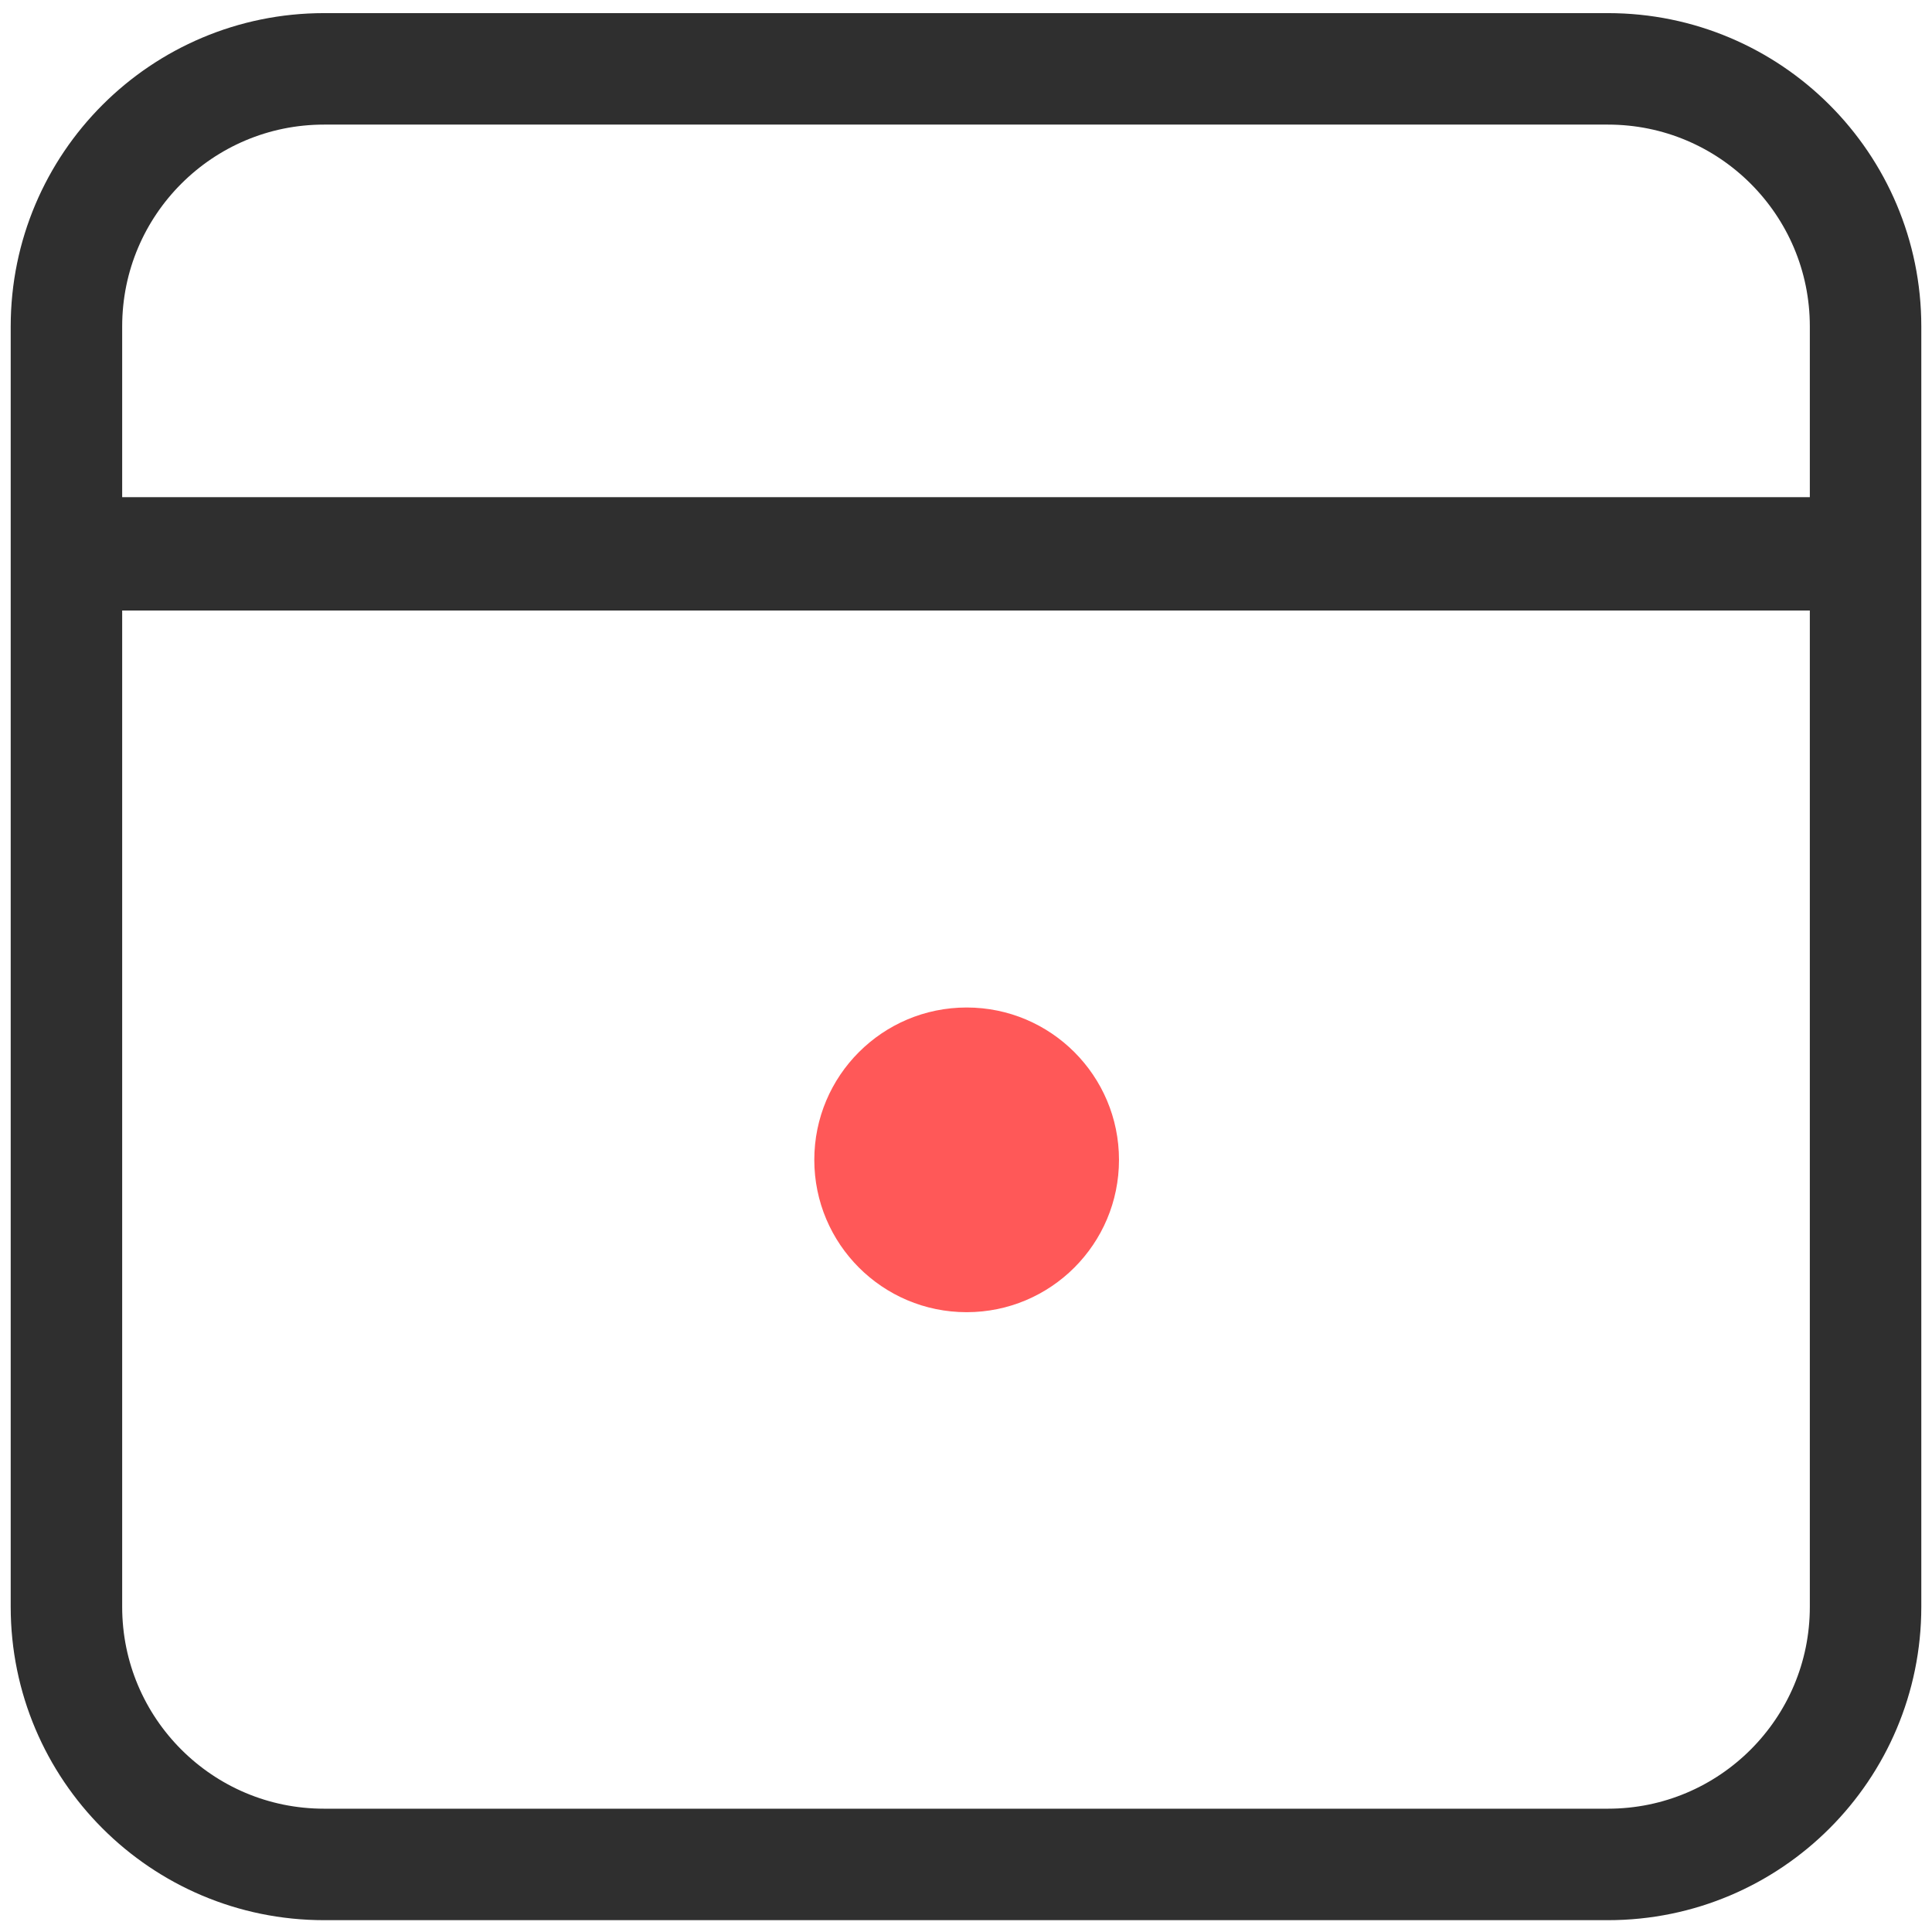
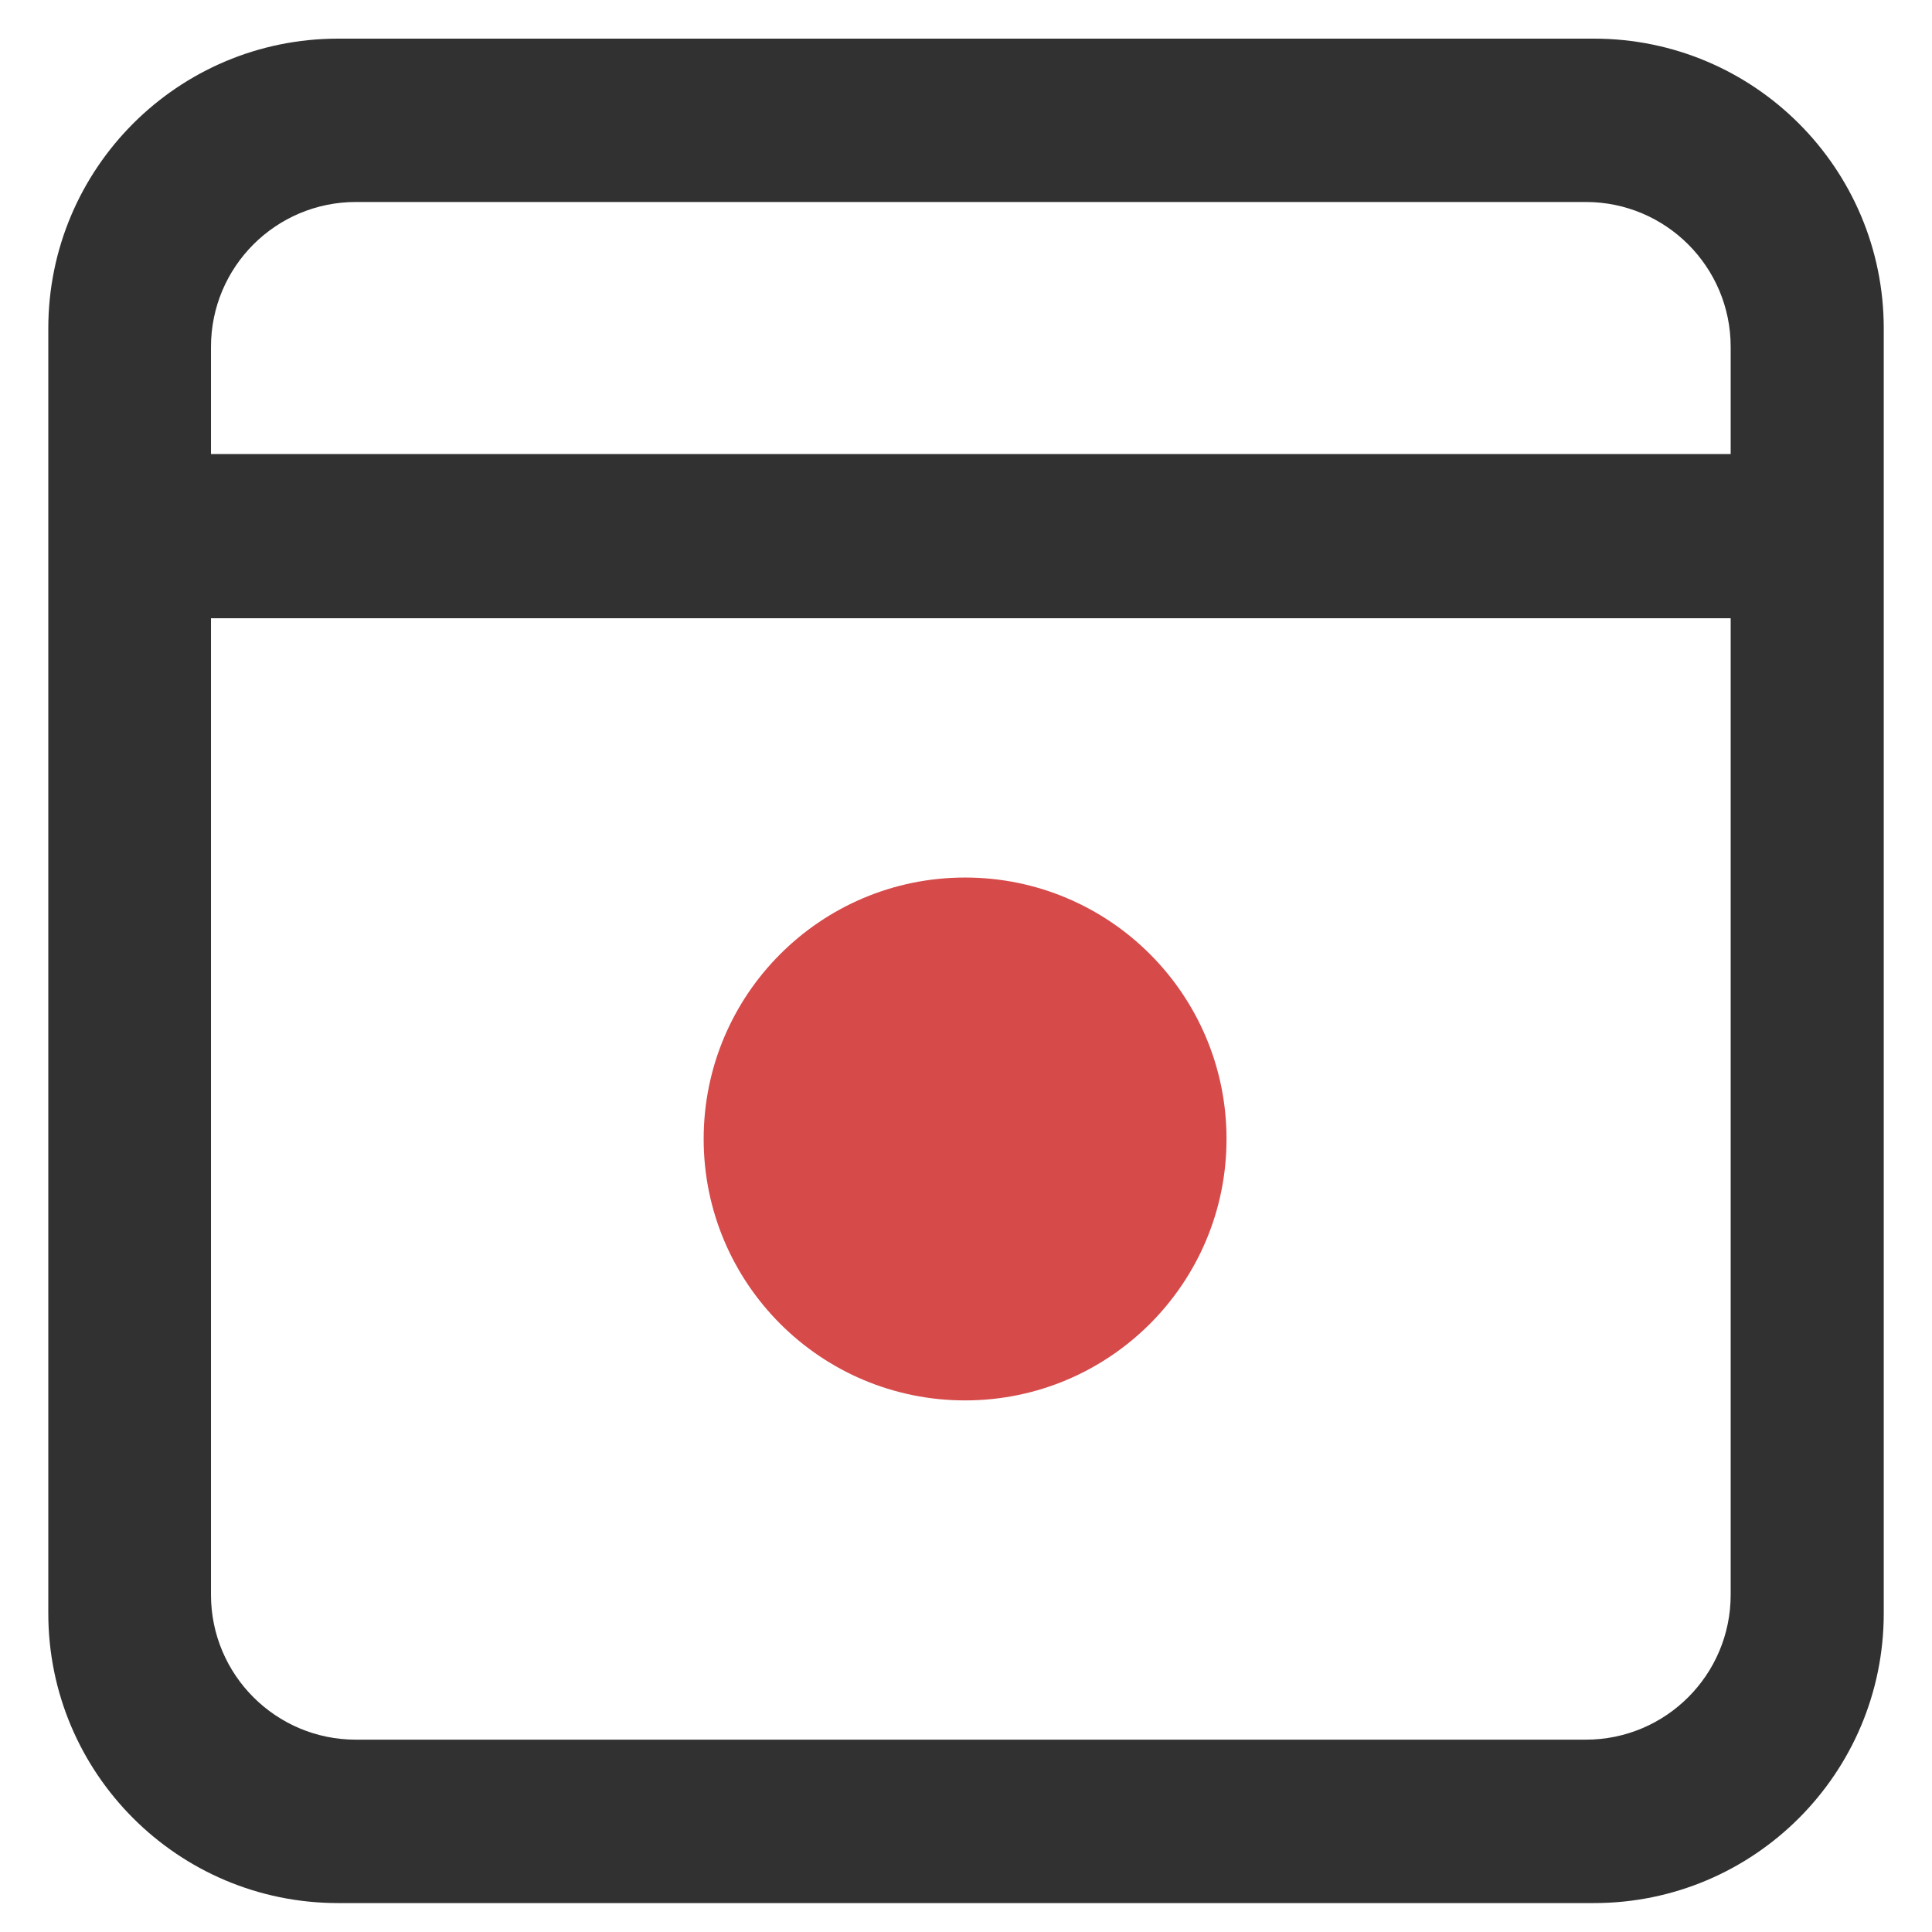
- <svg xmlns="http://www.w3.org/2000/svg" width="1500" height="1500" viewBox="0 0 1500 1500">
+ <svg xmlns="http://www.w3.org/2000/svg" width="200" height="200" viewBox="0 0 200 200">
  <defs>
    <style>
      .cls-1 {
-         fill: none;
-         stroke: #2f2f2f;
-         stroke-width: 86.55px;
-       }
- 
-       .cls-1, .cls-2 {
+         fill: #313131;
        fill-rule: evenodd;
      }

      .cls-2 {
-         fill: #2f2f2f;
-       }
- 
-       .cls-3 {
-         fill: #ff5858;
+         fill: #d64a4a;
      }
    </style>
  </defs>
-   <path id="Rounded_Rectangle_1" data-name="Rounded Rectangle 1" class="cls-1" d="M251.584,53.464H1248.42c110.45,0,200,89.543,200,200V1247.54c0,110.45-89.55,200-200,200H251.584c-110.457,0-200-89.55-200-200V253.464C51.584,143.007,141.127,53.464,251.584,53.464Z" />
-   <path class="cls-2" d="M1449.02,386v88.005H52.989V386H1449.02Z" />
-   <circle class="cls-3" cx="750.5" cy="900.5" r="118.281" />
+   <path class="cls-1" d="M165.005,197.006H35a30,30,0,0,1-30-30V34A30,30,0,0,1,35,4H165.005a30,30,0,0,1,30,30V167.006A30,30,0,0,1,165.005,197.006ZM21.841,165.09a15,15,0,0,0,15,15H164.159a15,15,0,0,0,15-15V64H21.841V165.09ZM164.159,20.91H36.841a15,15,0,0,0-15,15V47H179.159V35.91A15,15,0,0,0,164.159,20.91Z" />
+   <circle class="cls-2" cx="99.906" cy="117.906" r="27.063" />
</svg>
